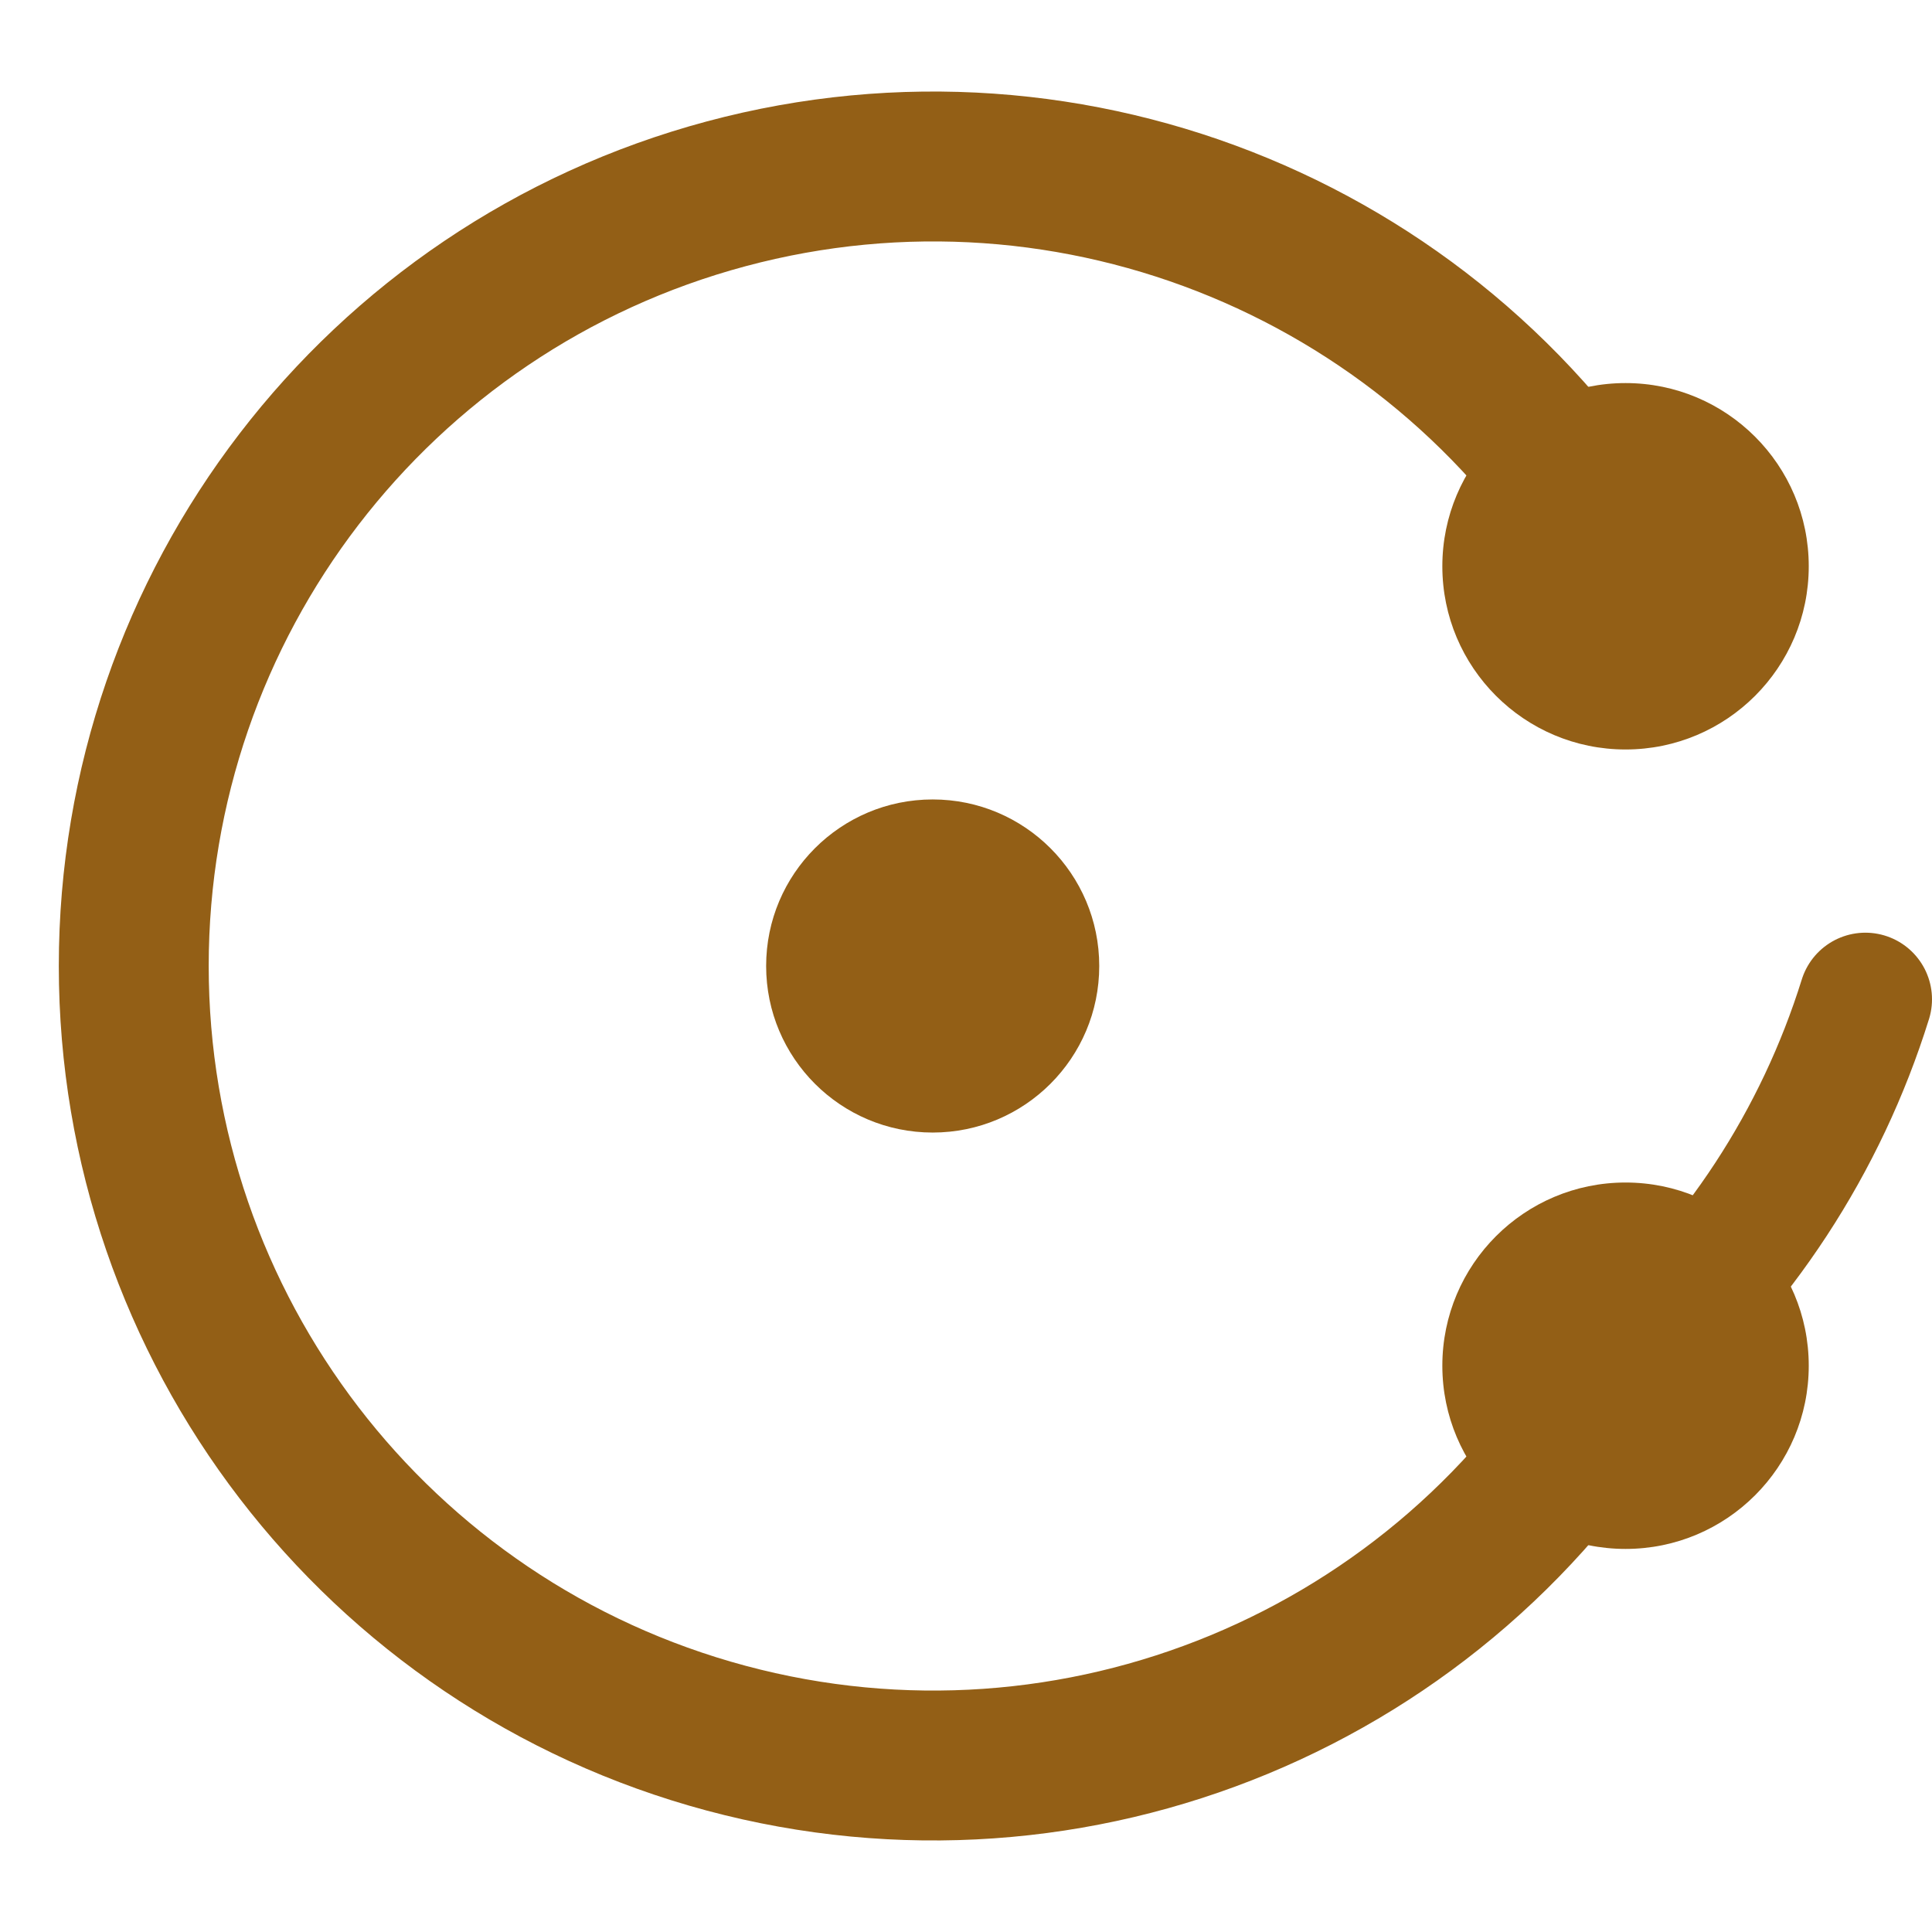
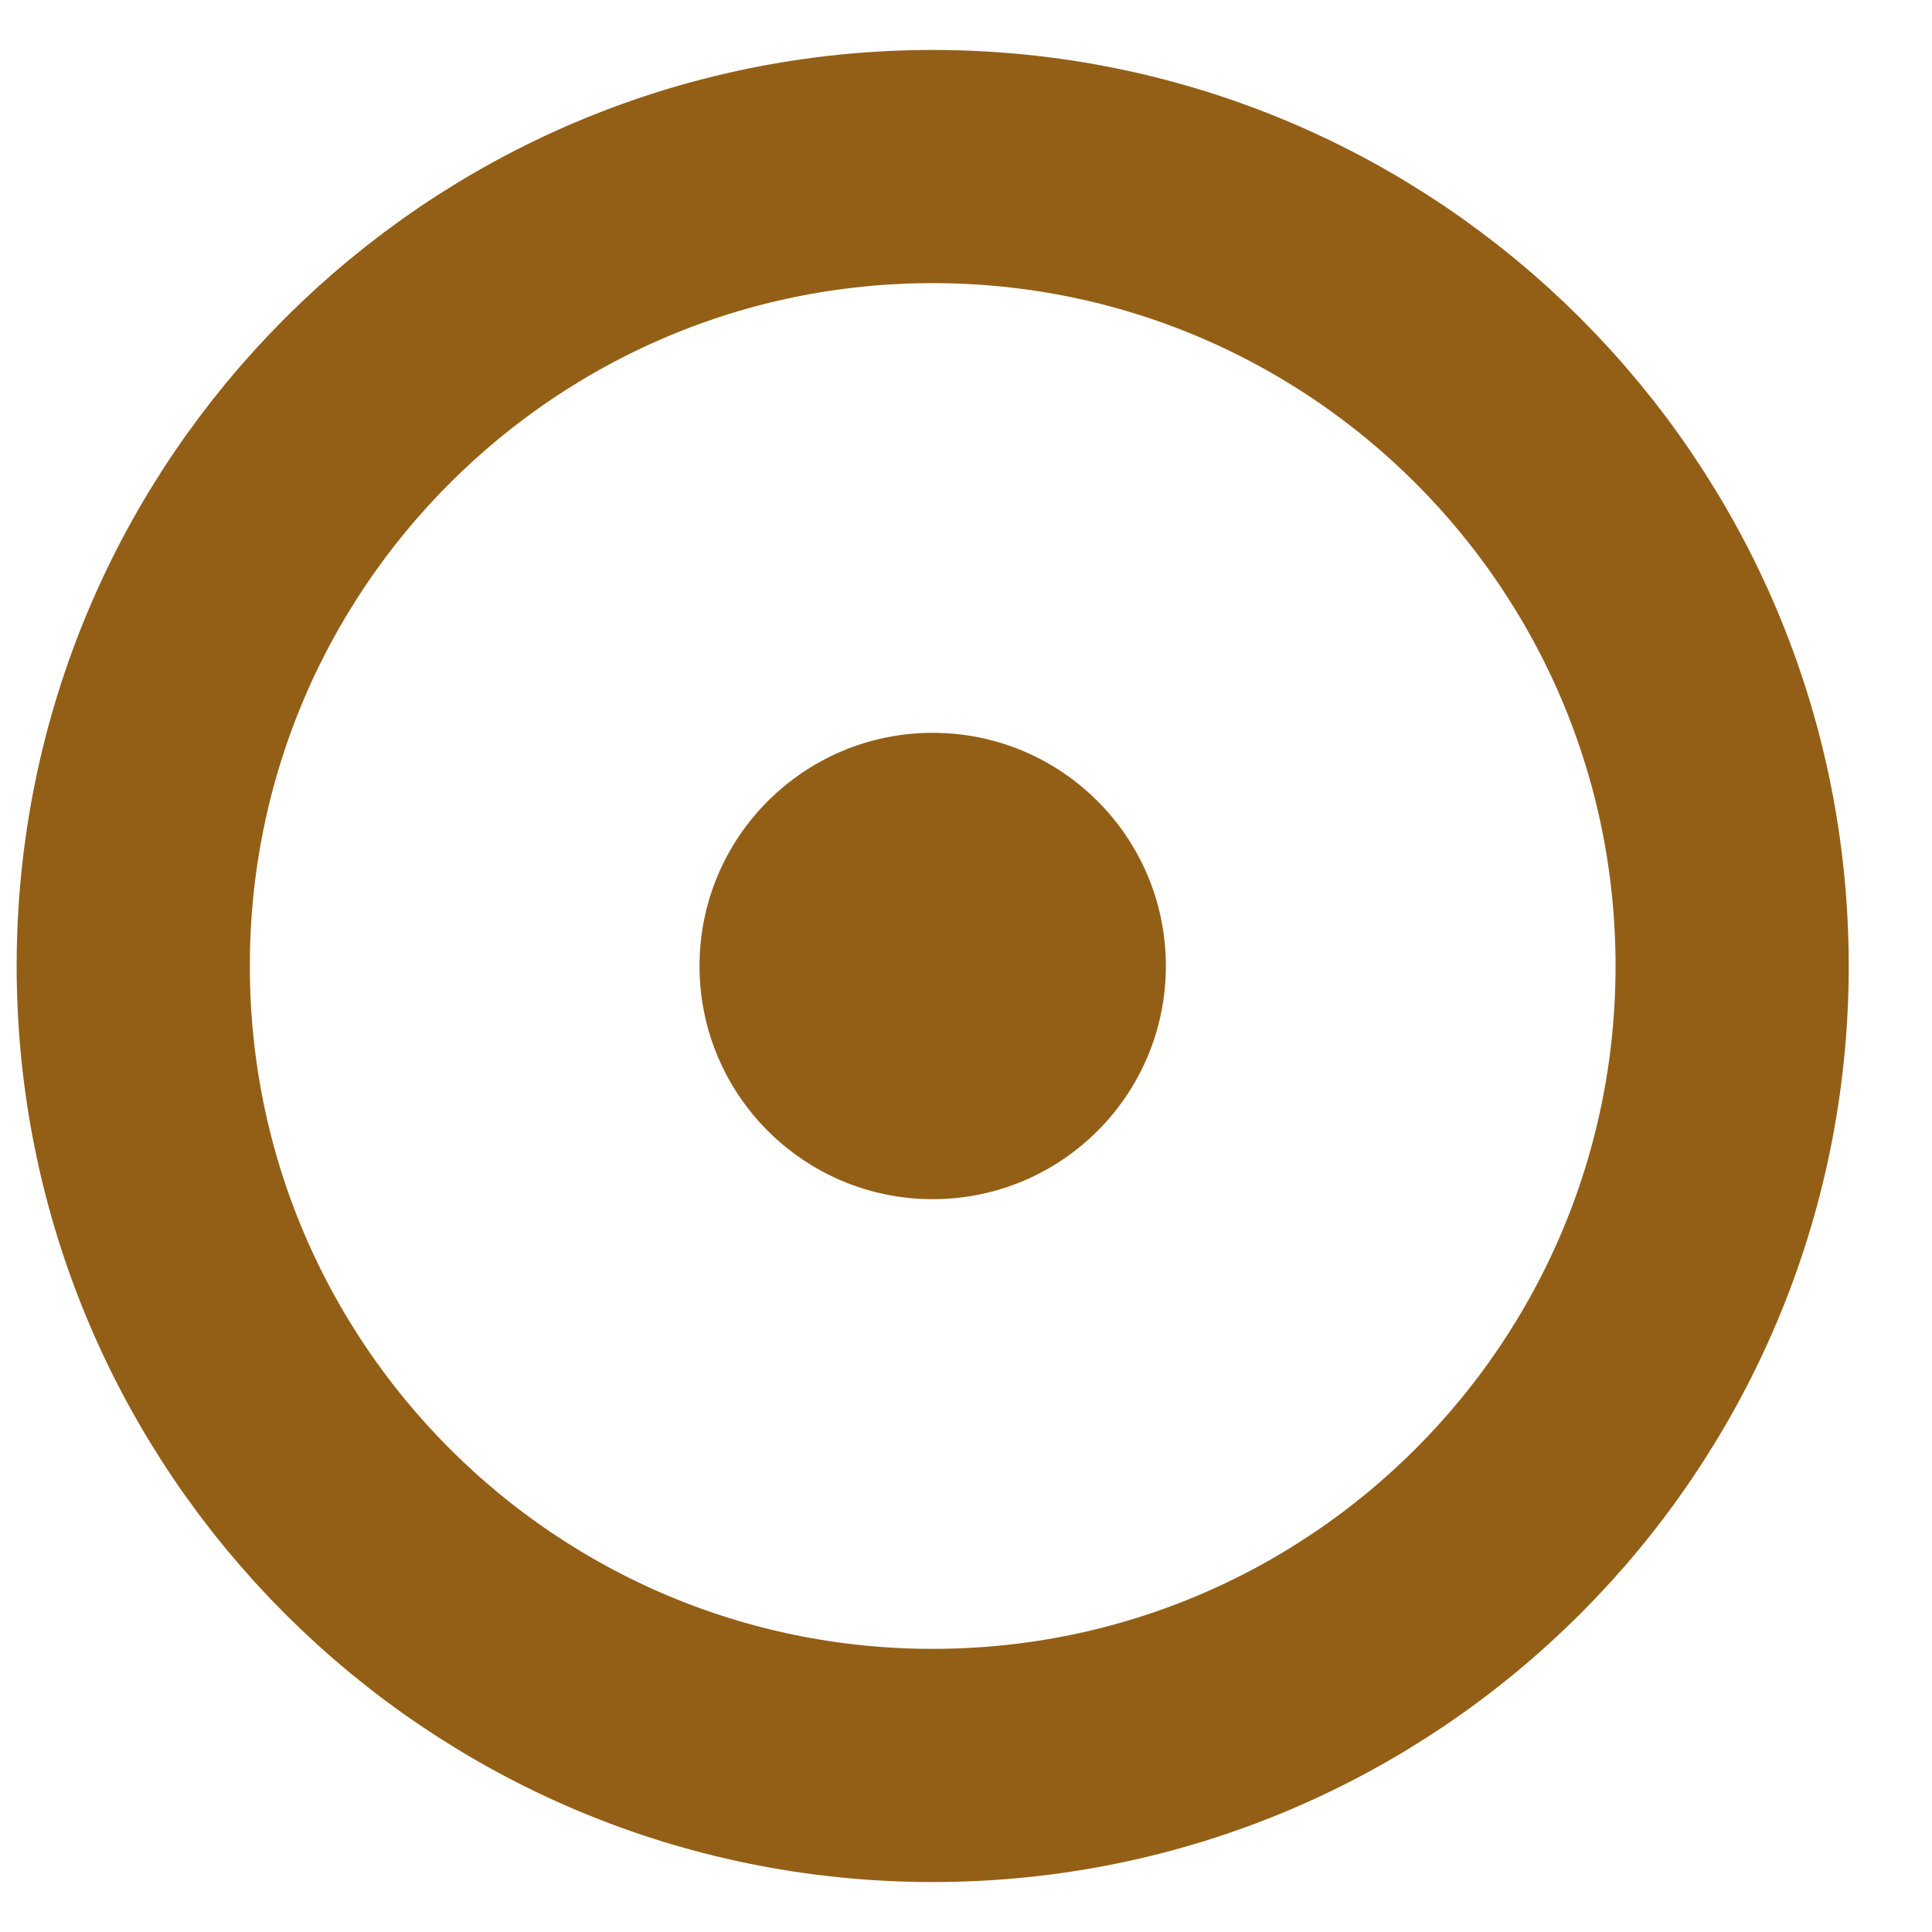
<svg xmlns="http://www.w3.org/2000/svg" viewBox="4 3 58 58" width="64" height="64">
-   <path d="M 52.8 44 A 24 24 0 1 1 52.8 20" fill="none" stroke="#935F16" stroke-width="4.5" stroke-linecap="round" />
-   <path d="M 52.8 44 A 24 24 0 0 0 60 33" fill="none" stroke="#935F16" stroke-width="4" stroke-linecap="round" />
-   <circle cx="52.8" cy="44" r="5.5" fill="#935F16" />
-   <circle cx="52.8" cy="44" r="2.5" fill="transparent" />
-   <circle cx="52.8" cy="20" r="5.5" fill="#935F16" />
-   <circle cx="52.8" cy="20" r="2.5" fill="transparent" />
-   <circle cx="32" cy="32" r="5" fill="#935F16" />
+   <circle cx="32" cy="32" r="24" fill="none" stroke="#935F16" stroke-width="7" />
+   <circle cx="32" cy="32" r="7" fill="#935F16" />
</svg>
